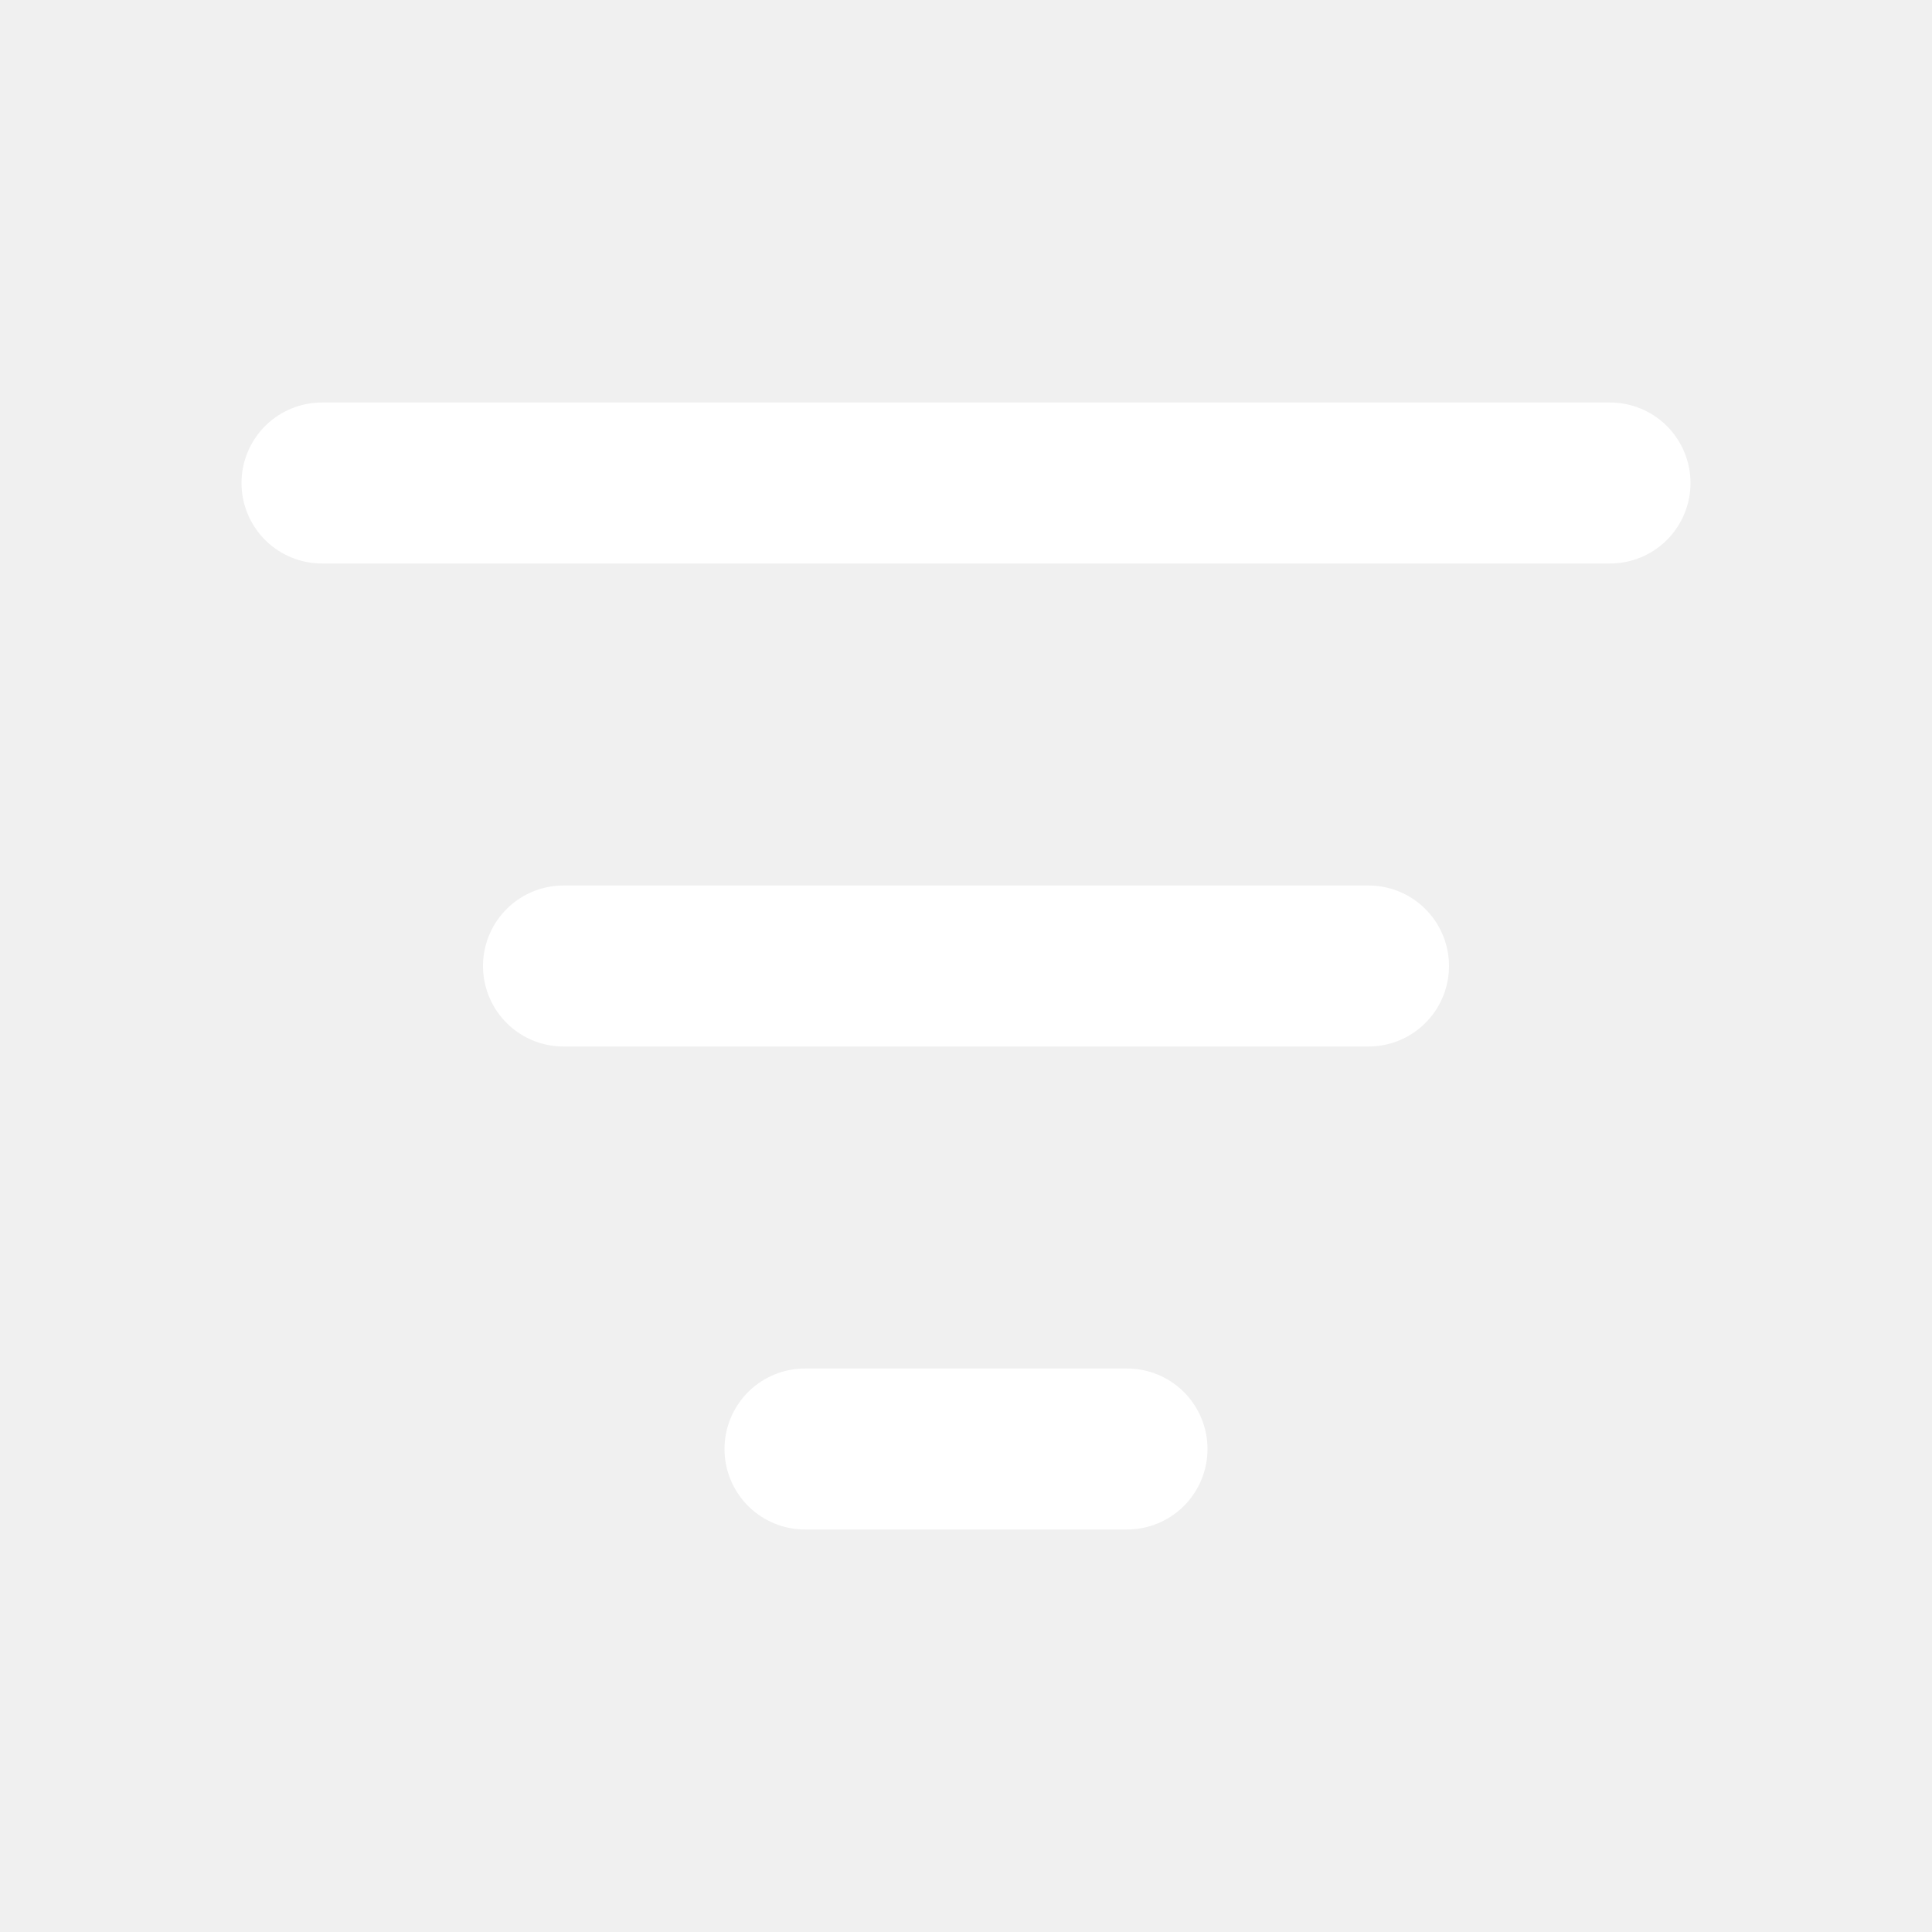
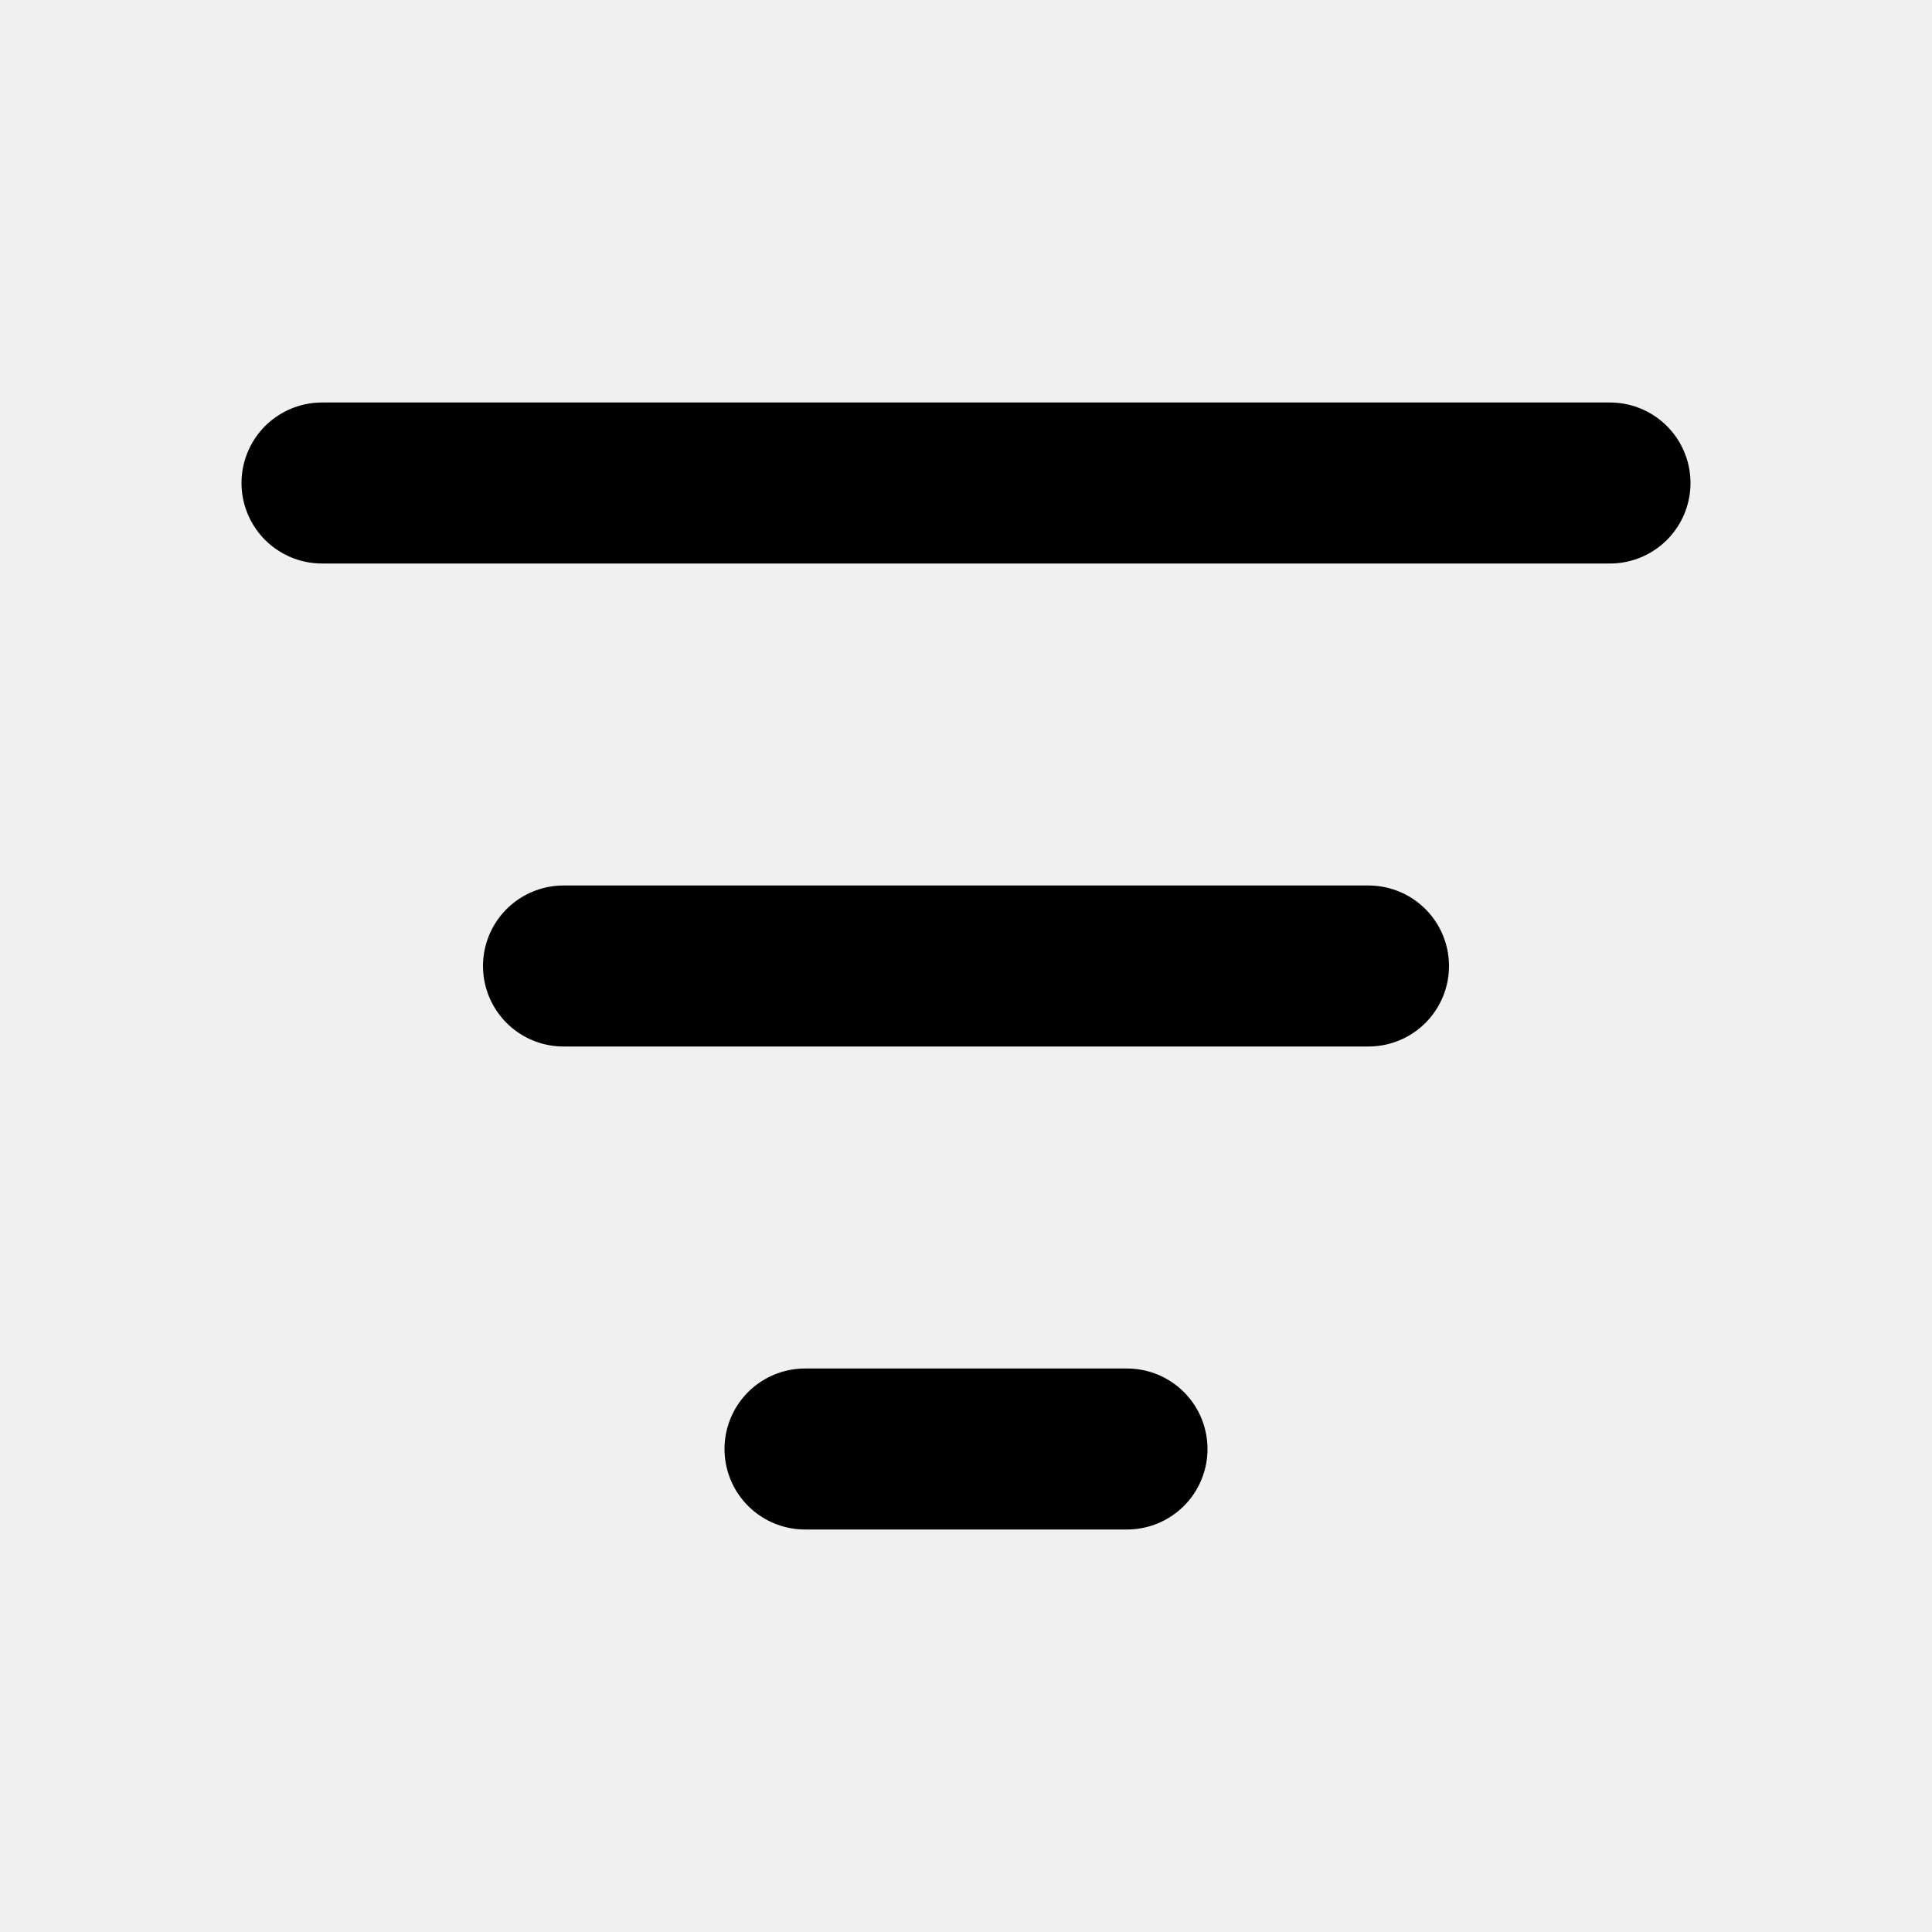
- <svg xmlns="http://www.w3.org/2000/svg" width="24" height="24" viewBox="0 0 24 24" fill="none">
-   <path d="M7 12H17" stroke="#FFFFFF" stroke-width="2" stroke-linecap="round" stroke-linejoin="round" />
-   <path d="M4 6H20" stroke="#FFFFFF" stroke-width="2" stroke-linecap="round" stroke-linejoin="round" />
-   <path d="M10 18H14" stroke="#FFFFFF" stroke-width="2" stroke-linecap="round" stroke-linejoin="round" />
+ <svg xmlns="http://www.w3.org/2000/svg" width="24" height="24" viewBox="0 0 24 24" fill="#000000">
+   <path d="M7 12H17" stroke="#000000" stroke-width="2" stroke-linecap="round" stroke-linejoin="round" />
+   <path d="M4 6H20" stroke="#000000" stroke-width="2" stroke-linecap="round" stroke-linejoin="round" />
+   <path d="M10 18H14" stroke="#000000" stroke-width="2" stroke-linecap="round" stroke-linejoin="round" />
</svg>
